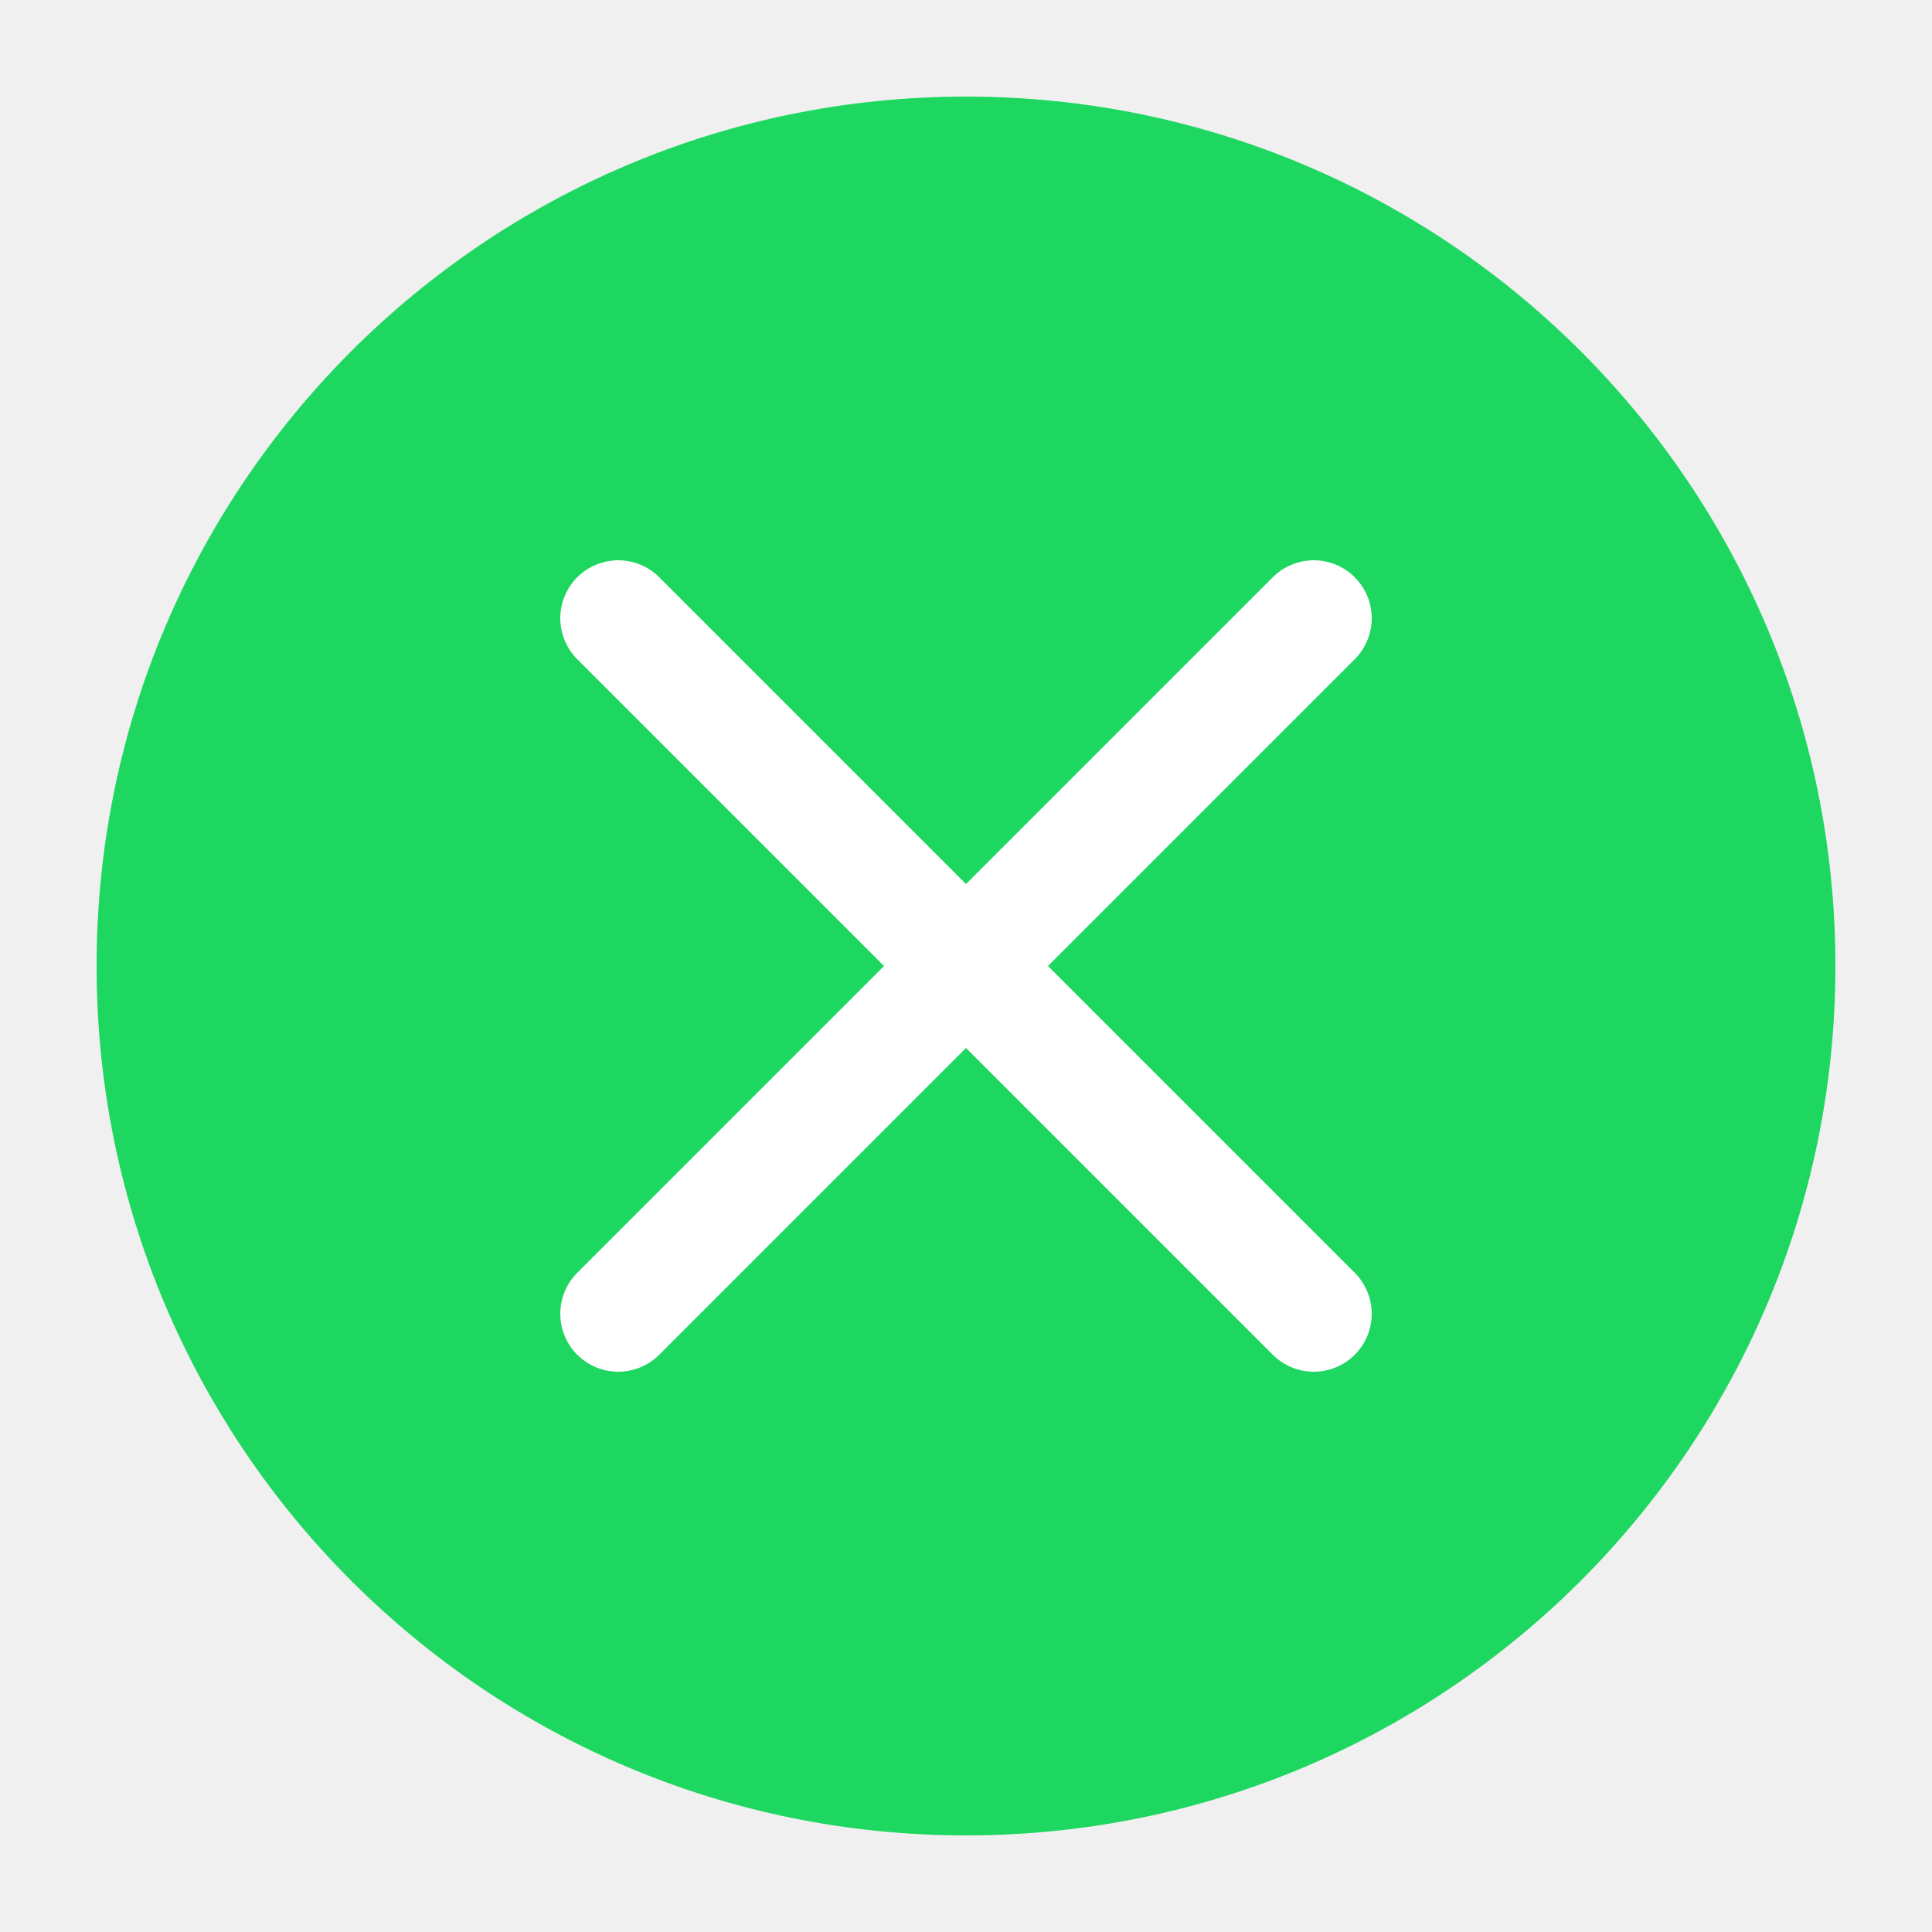
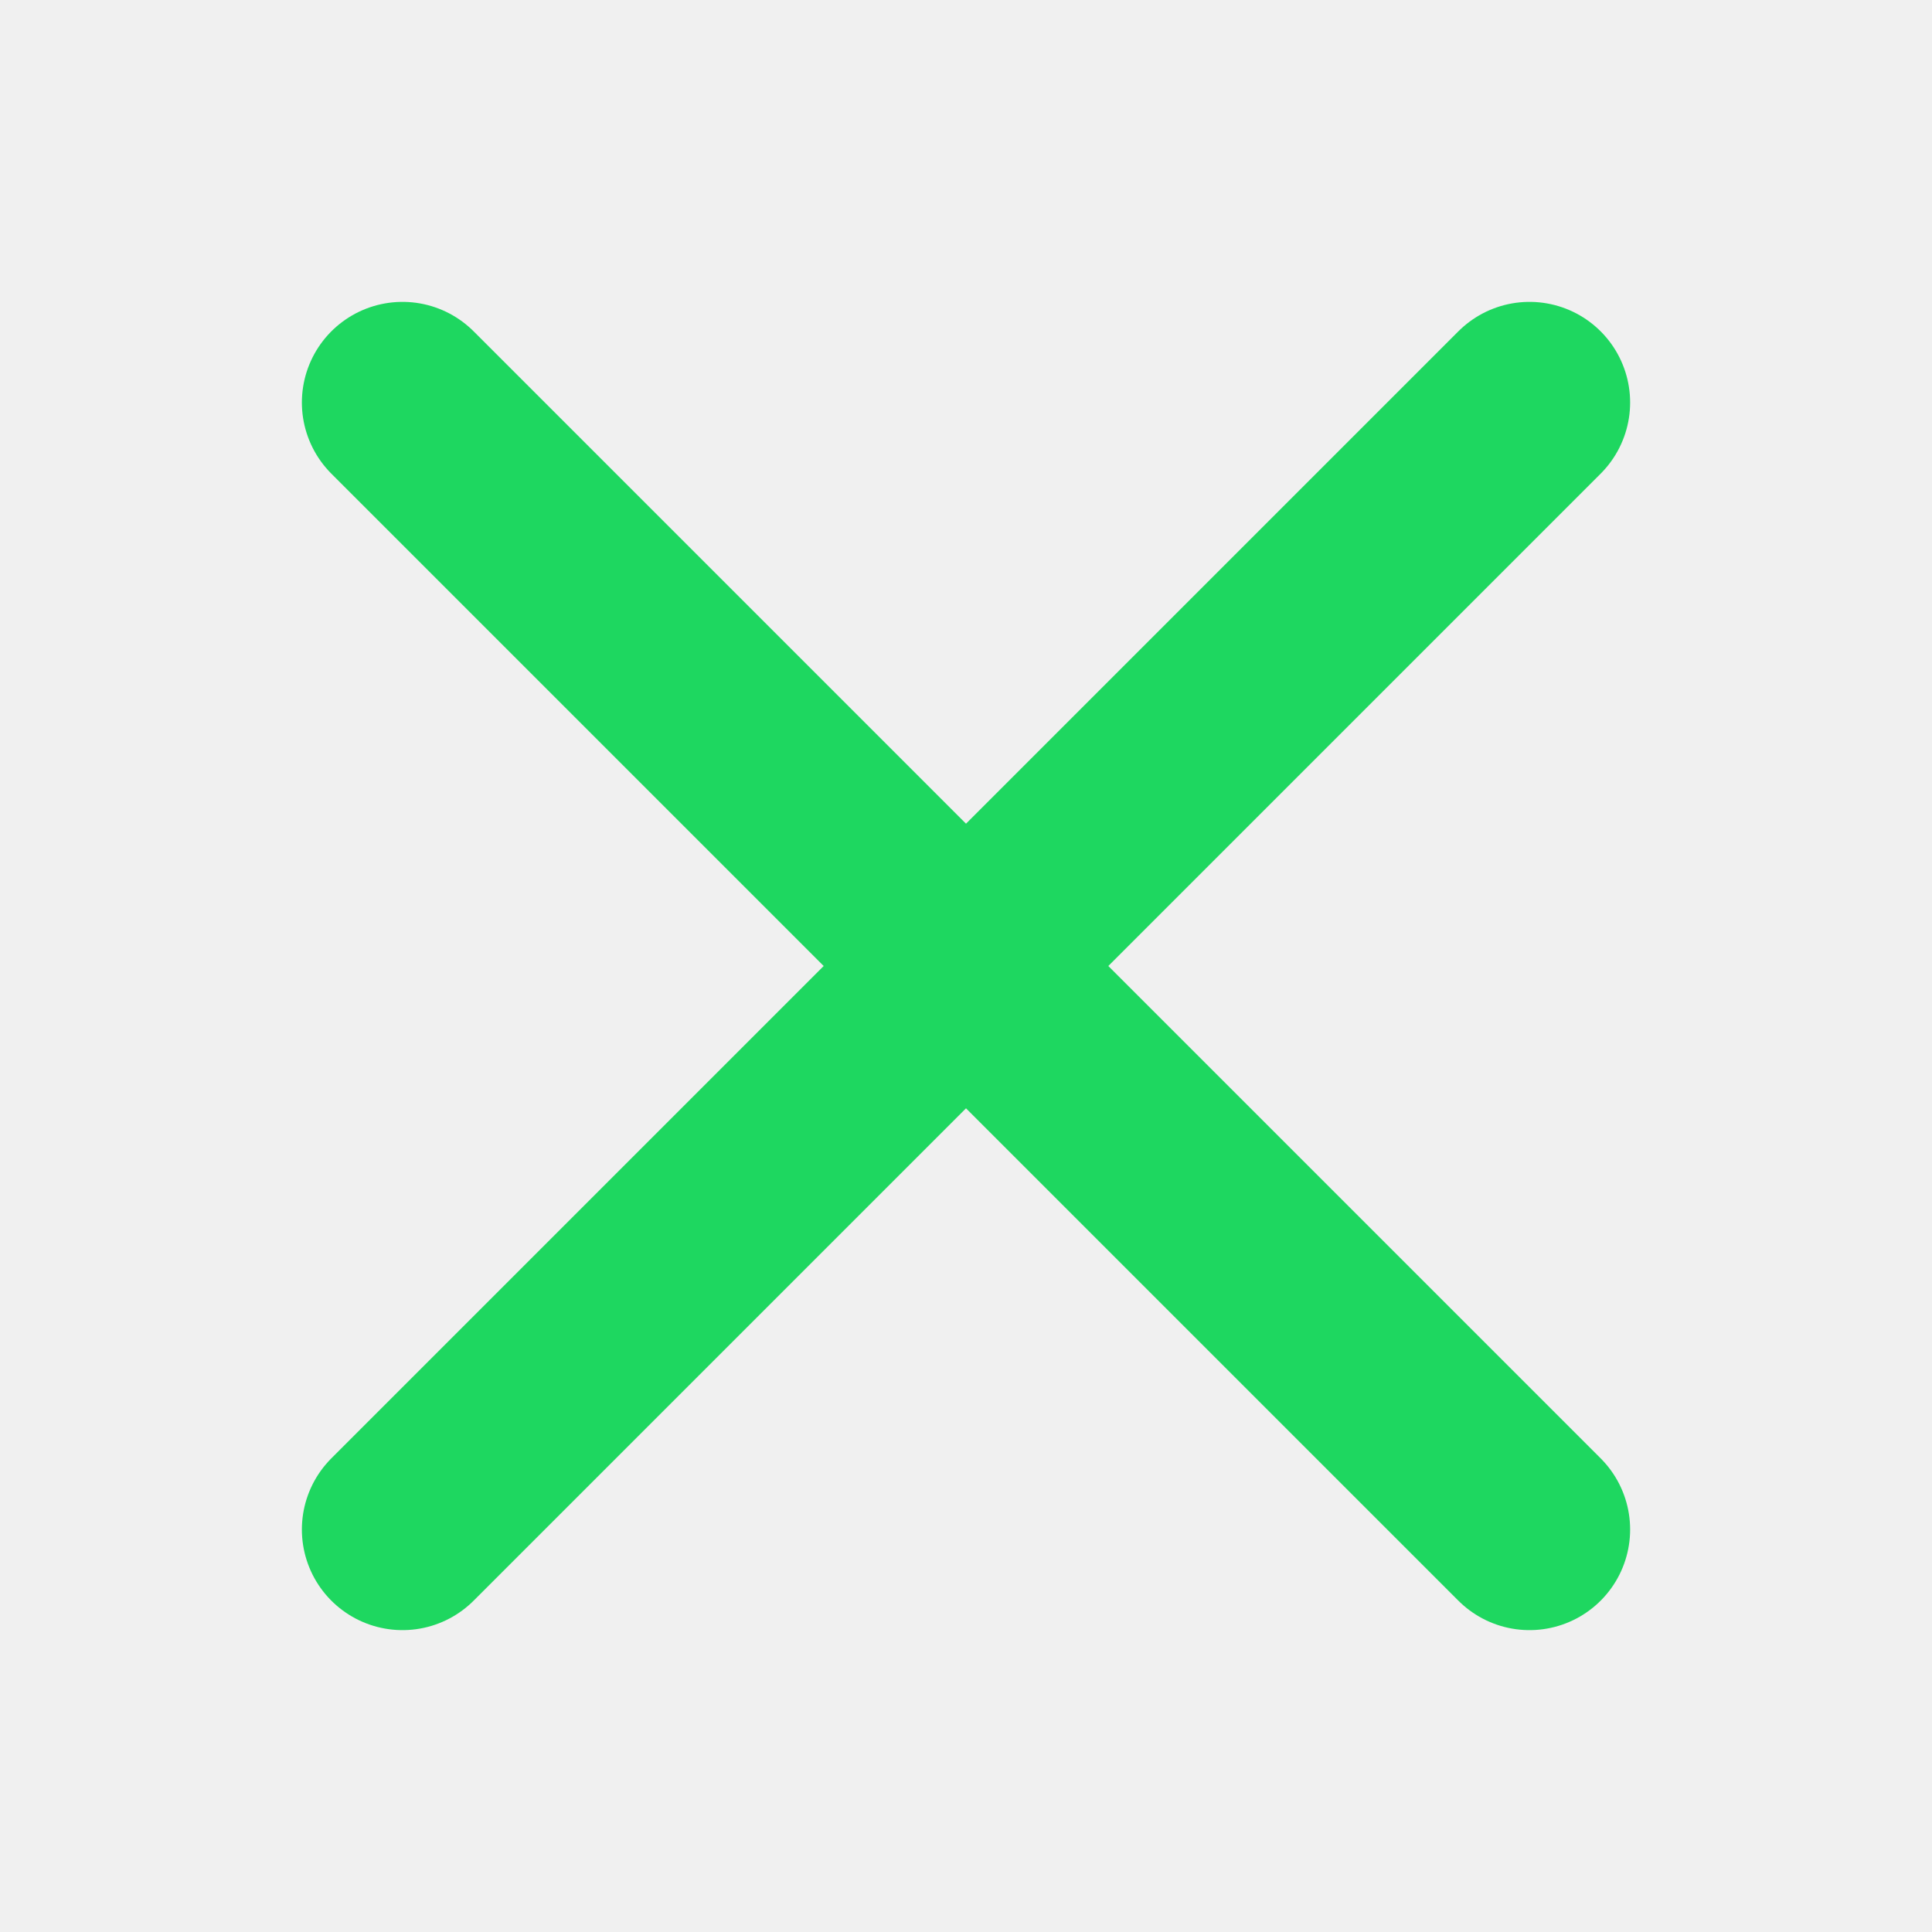
- <svg xmlns="http://www.w3.org/2000/svg" width="50" height="50" viewBox="0 0 100 100">
-   <circle cx="50" cy="50" r="45" fill="#1ED760" />
-   <line x1="32" y1="32" x2="68" y2="68" stroke="white" stroke-width="6" stroke-linecap="round" />
-   <line x1="68" y1="32" x2="32" y2="68" stroke="white" stroke-width="6" stroke-linecap="round" />
+ <svg xmlns="http://www.w3.org/2000/svg" width="40" height="40" viewBox="0 0 24 24" fill="none">
+   <line x1="5" y1="5" x2="19" y2="19" stroke="#1ED760" stroke-width="2.5" stroke-linecap="round" />
+   <line x1="19" y1="5" x2="5" y2="19" stroke="#1ED760" stroke-width="2.5" stroke-linecap="round" />
</svg>
